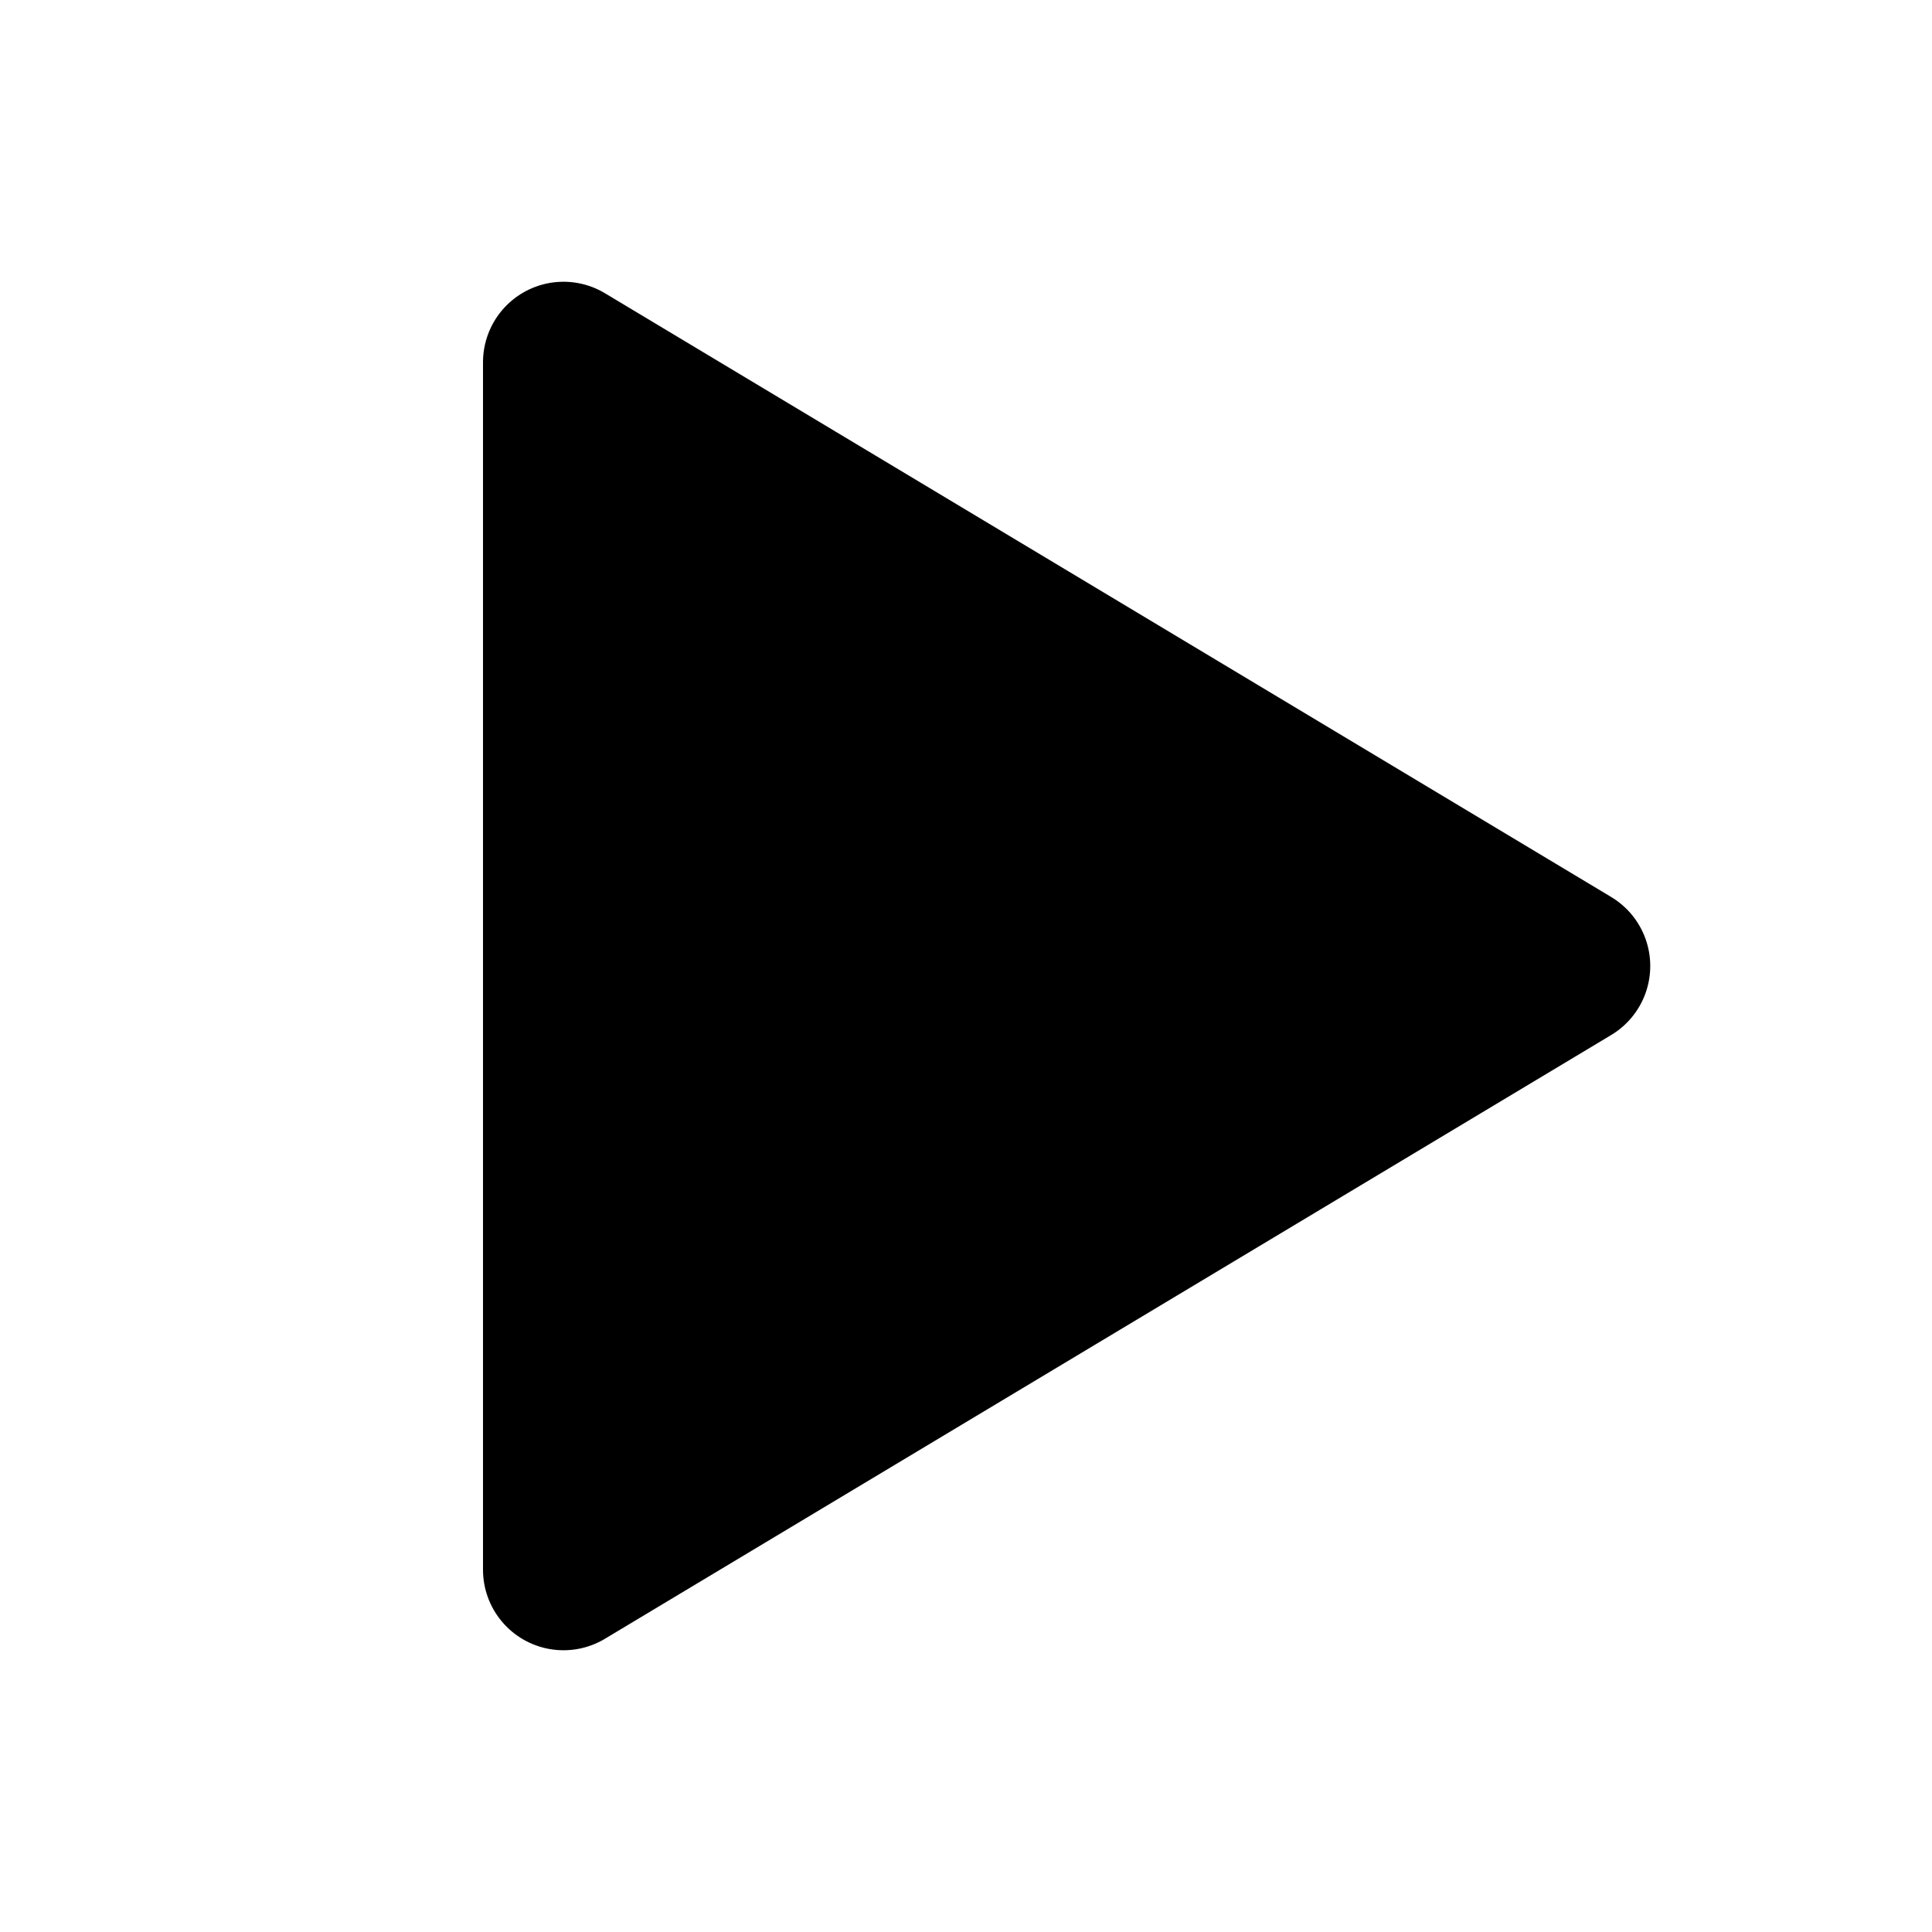
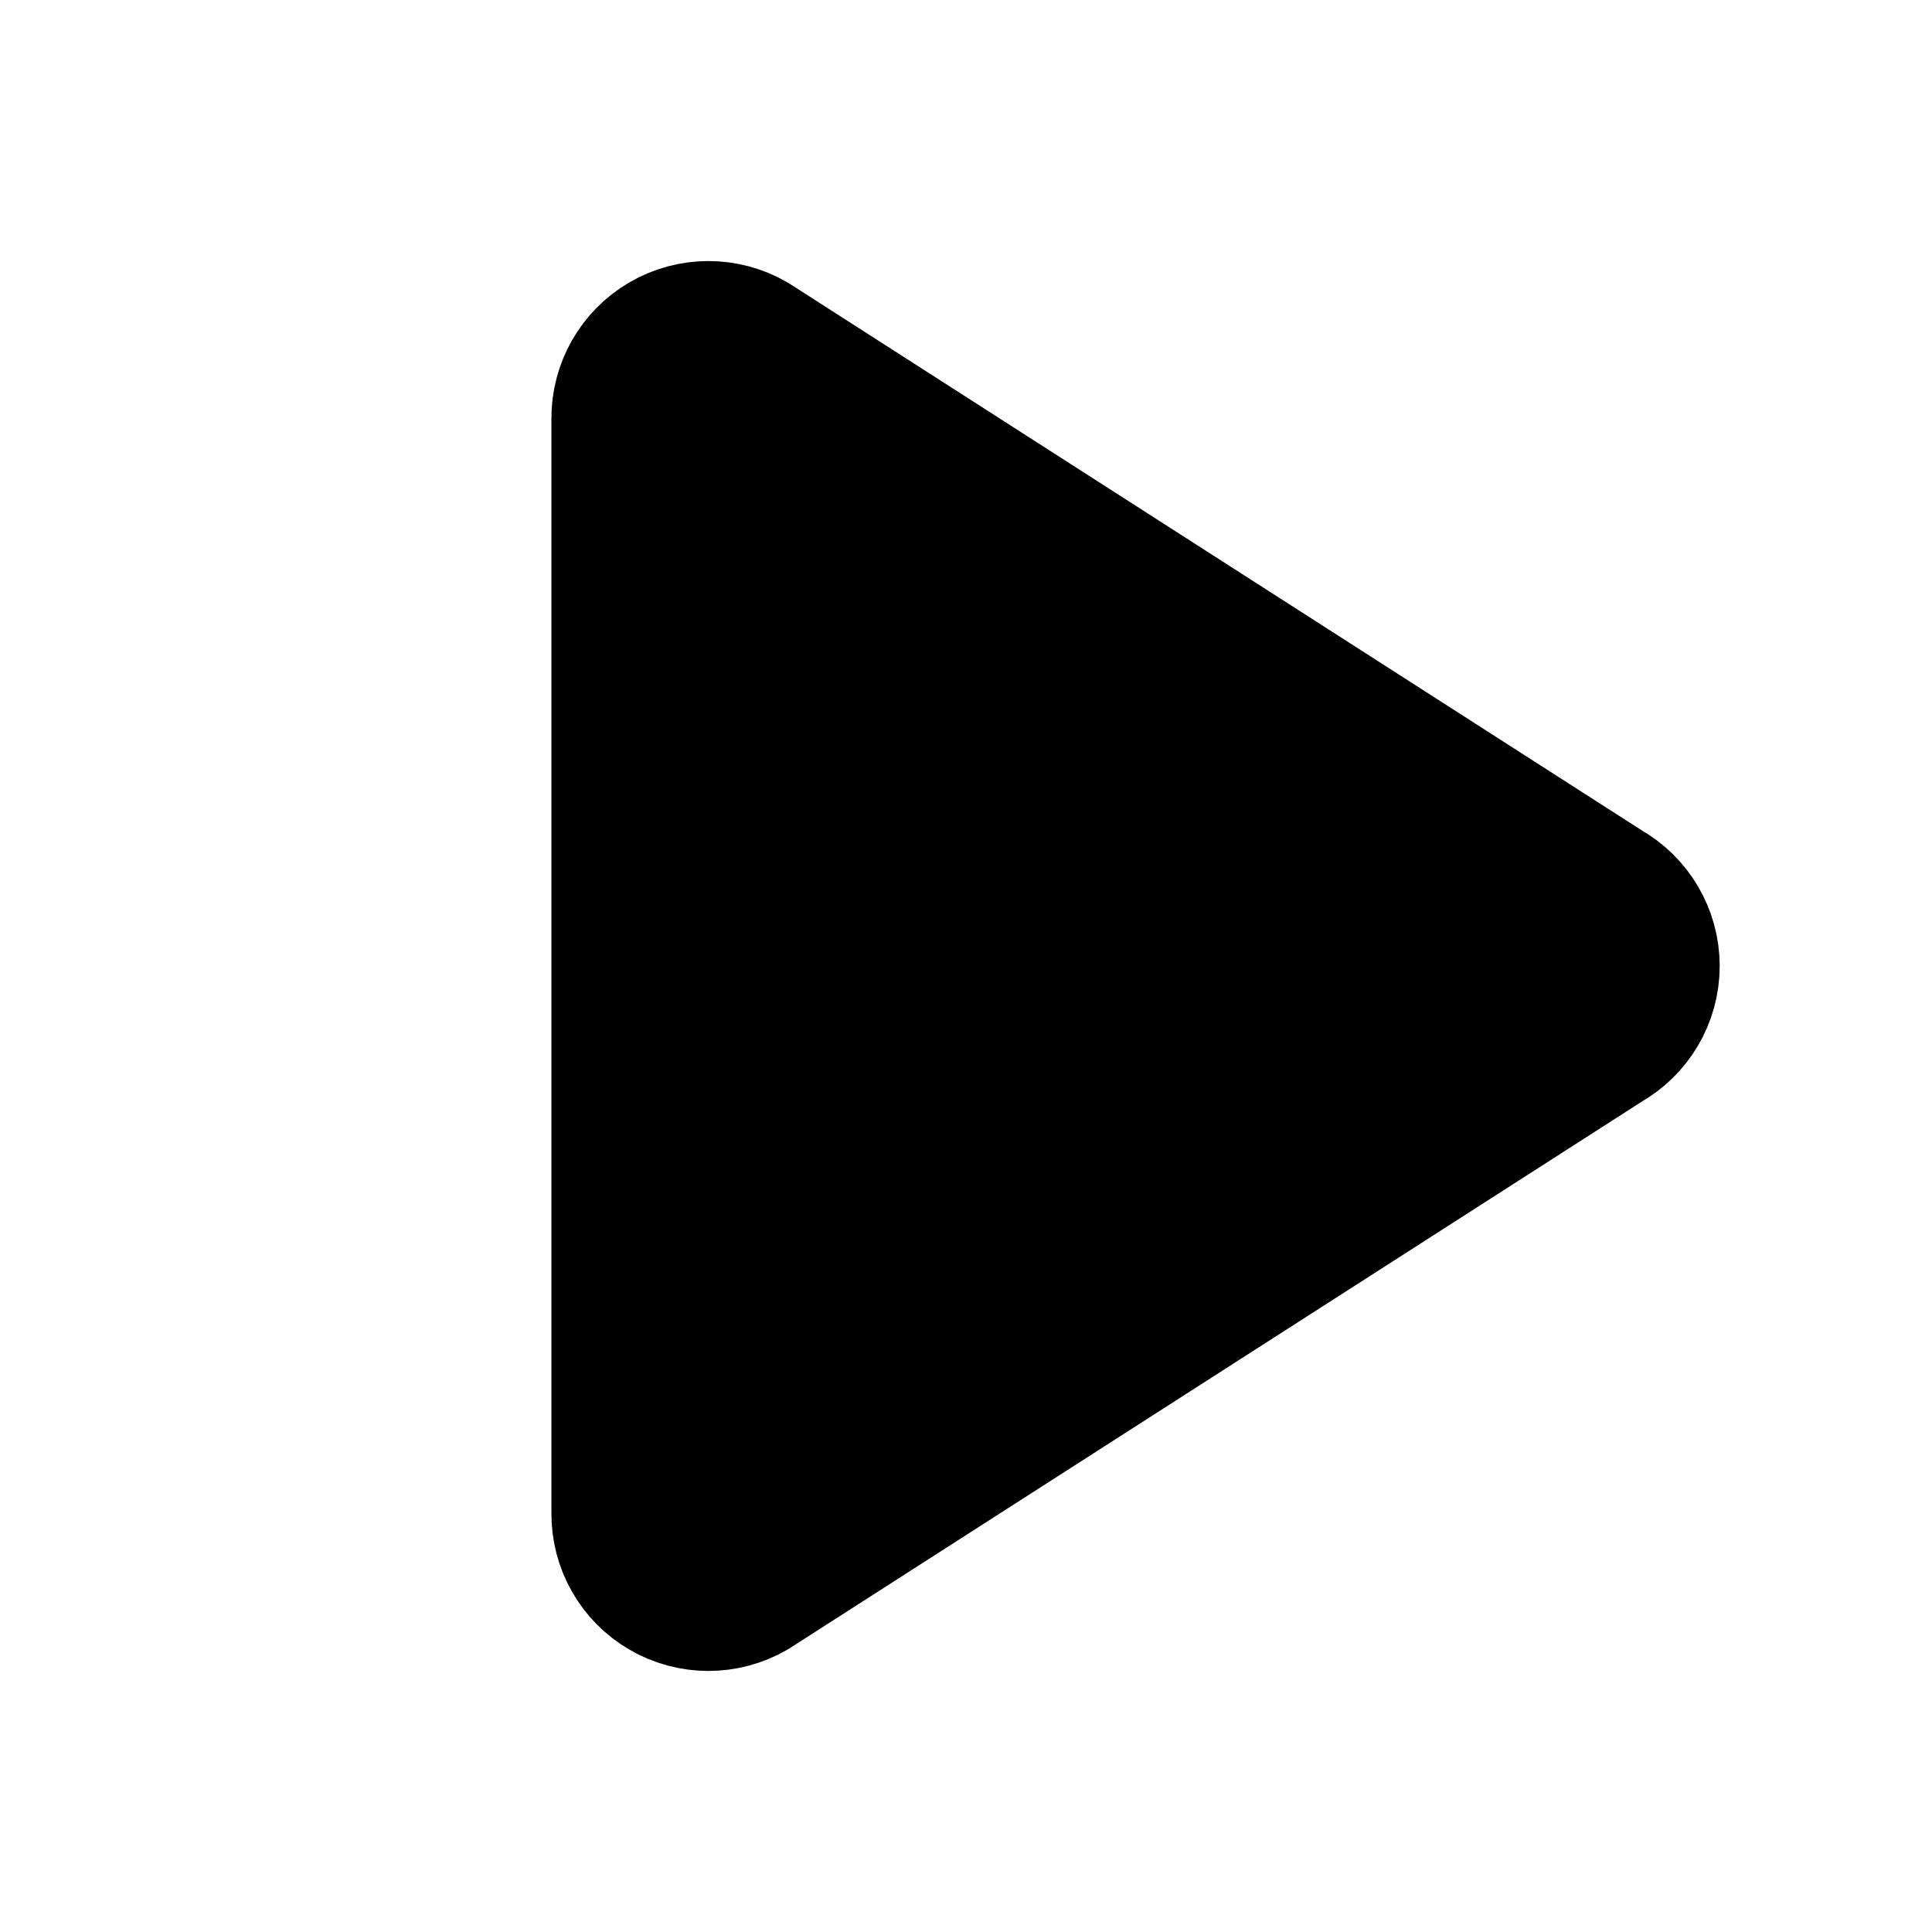
- <svg xmlns="http://www.w3.org/2000/svg" viewBox="0 0 24 24" width="24" height="24" fill="none" stroke="currentColor" stroke-width="2" stroke-linecap="round" stroke-linejoin="round">
-   <path d="M7 4.5v15L19.5 12z" fill="currentColor" />
+ <svg xmlns="http://www.w3.org/2000/svg" viewBox="0 0 24 24" width="24" height="24" fill="currentColor" stroke="currentColor" stroke-width="2.3" stroke-linecap="round" stroke-linejoin="round">
+   <path d="M8 5.2v13.6a.8.8 0 0 0 1.2.7l10.6-6.8a.8.8 0 0 0 0-1.4L9.2 4.5A.8.8 0 0 0 8 5.2z" />
</svg>
